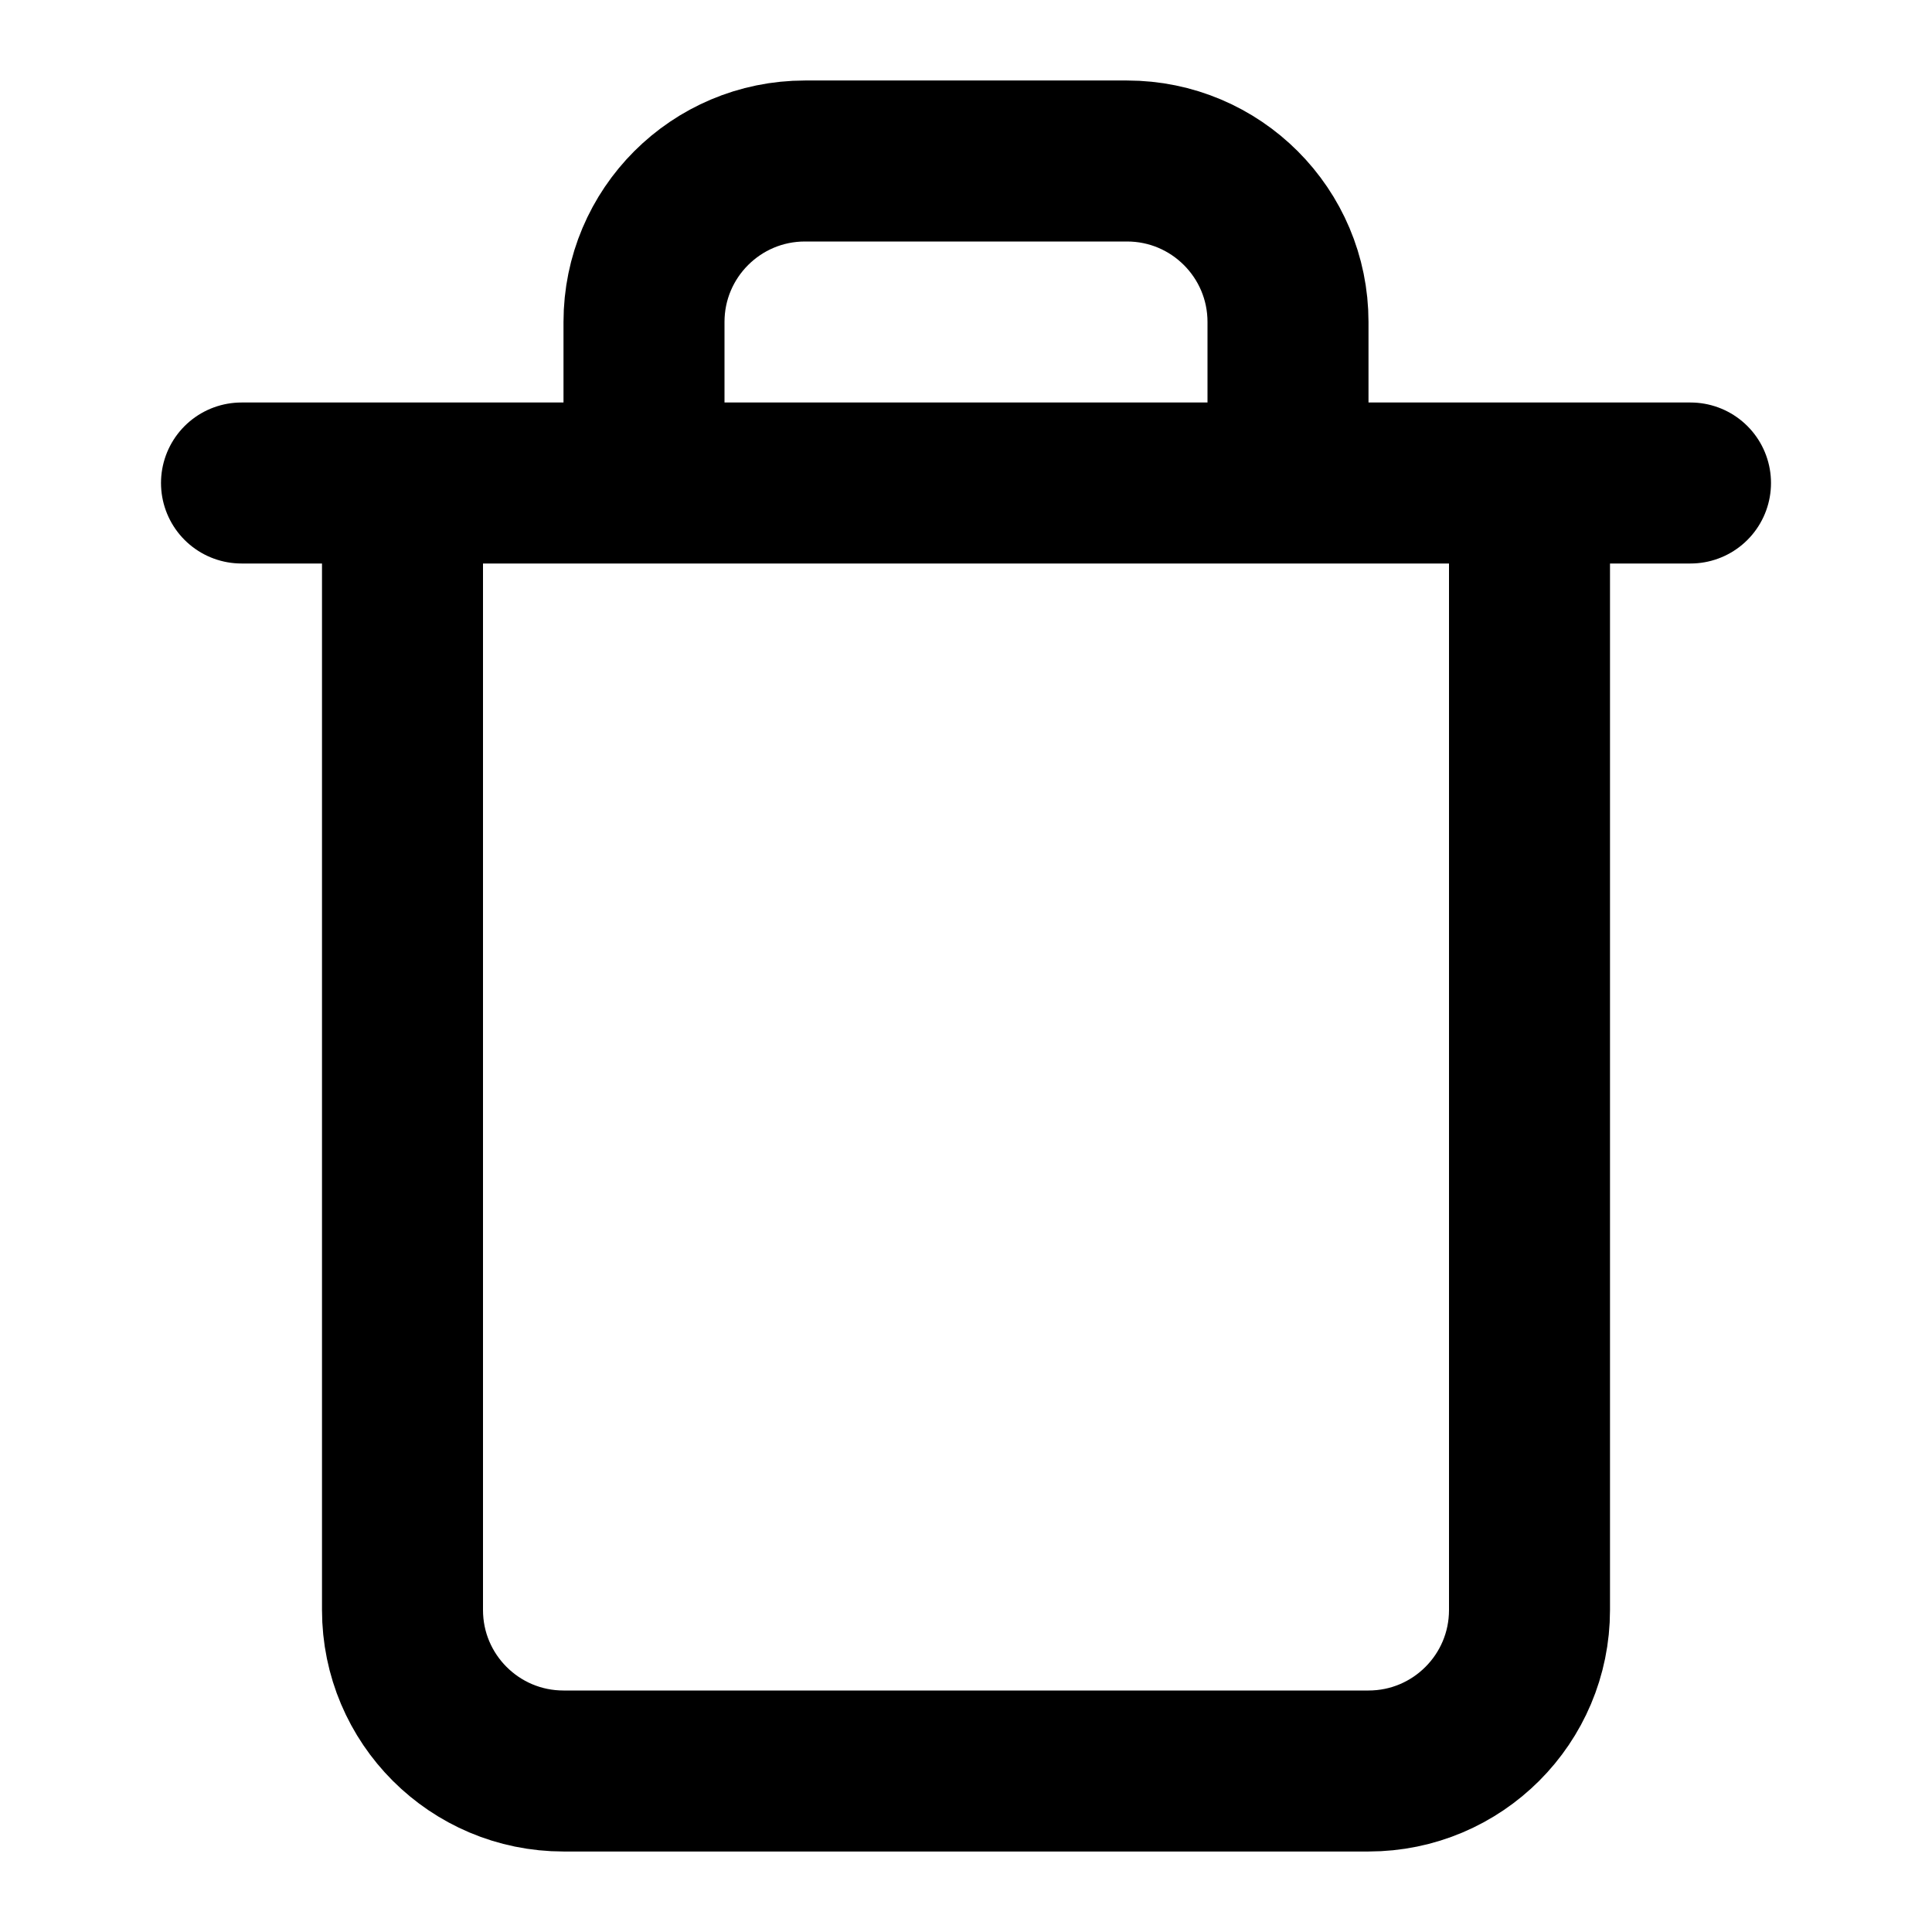
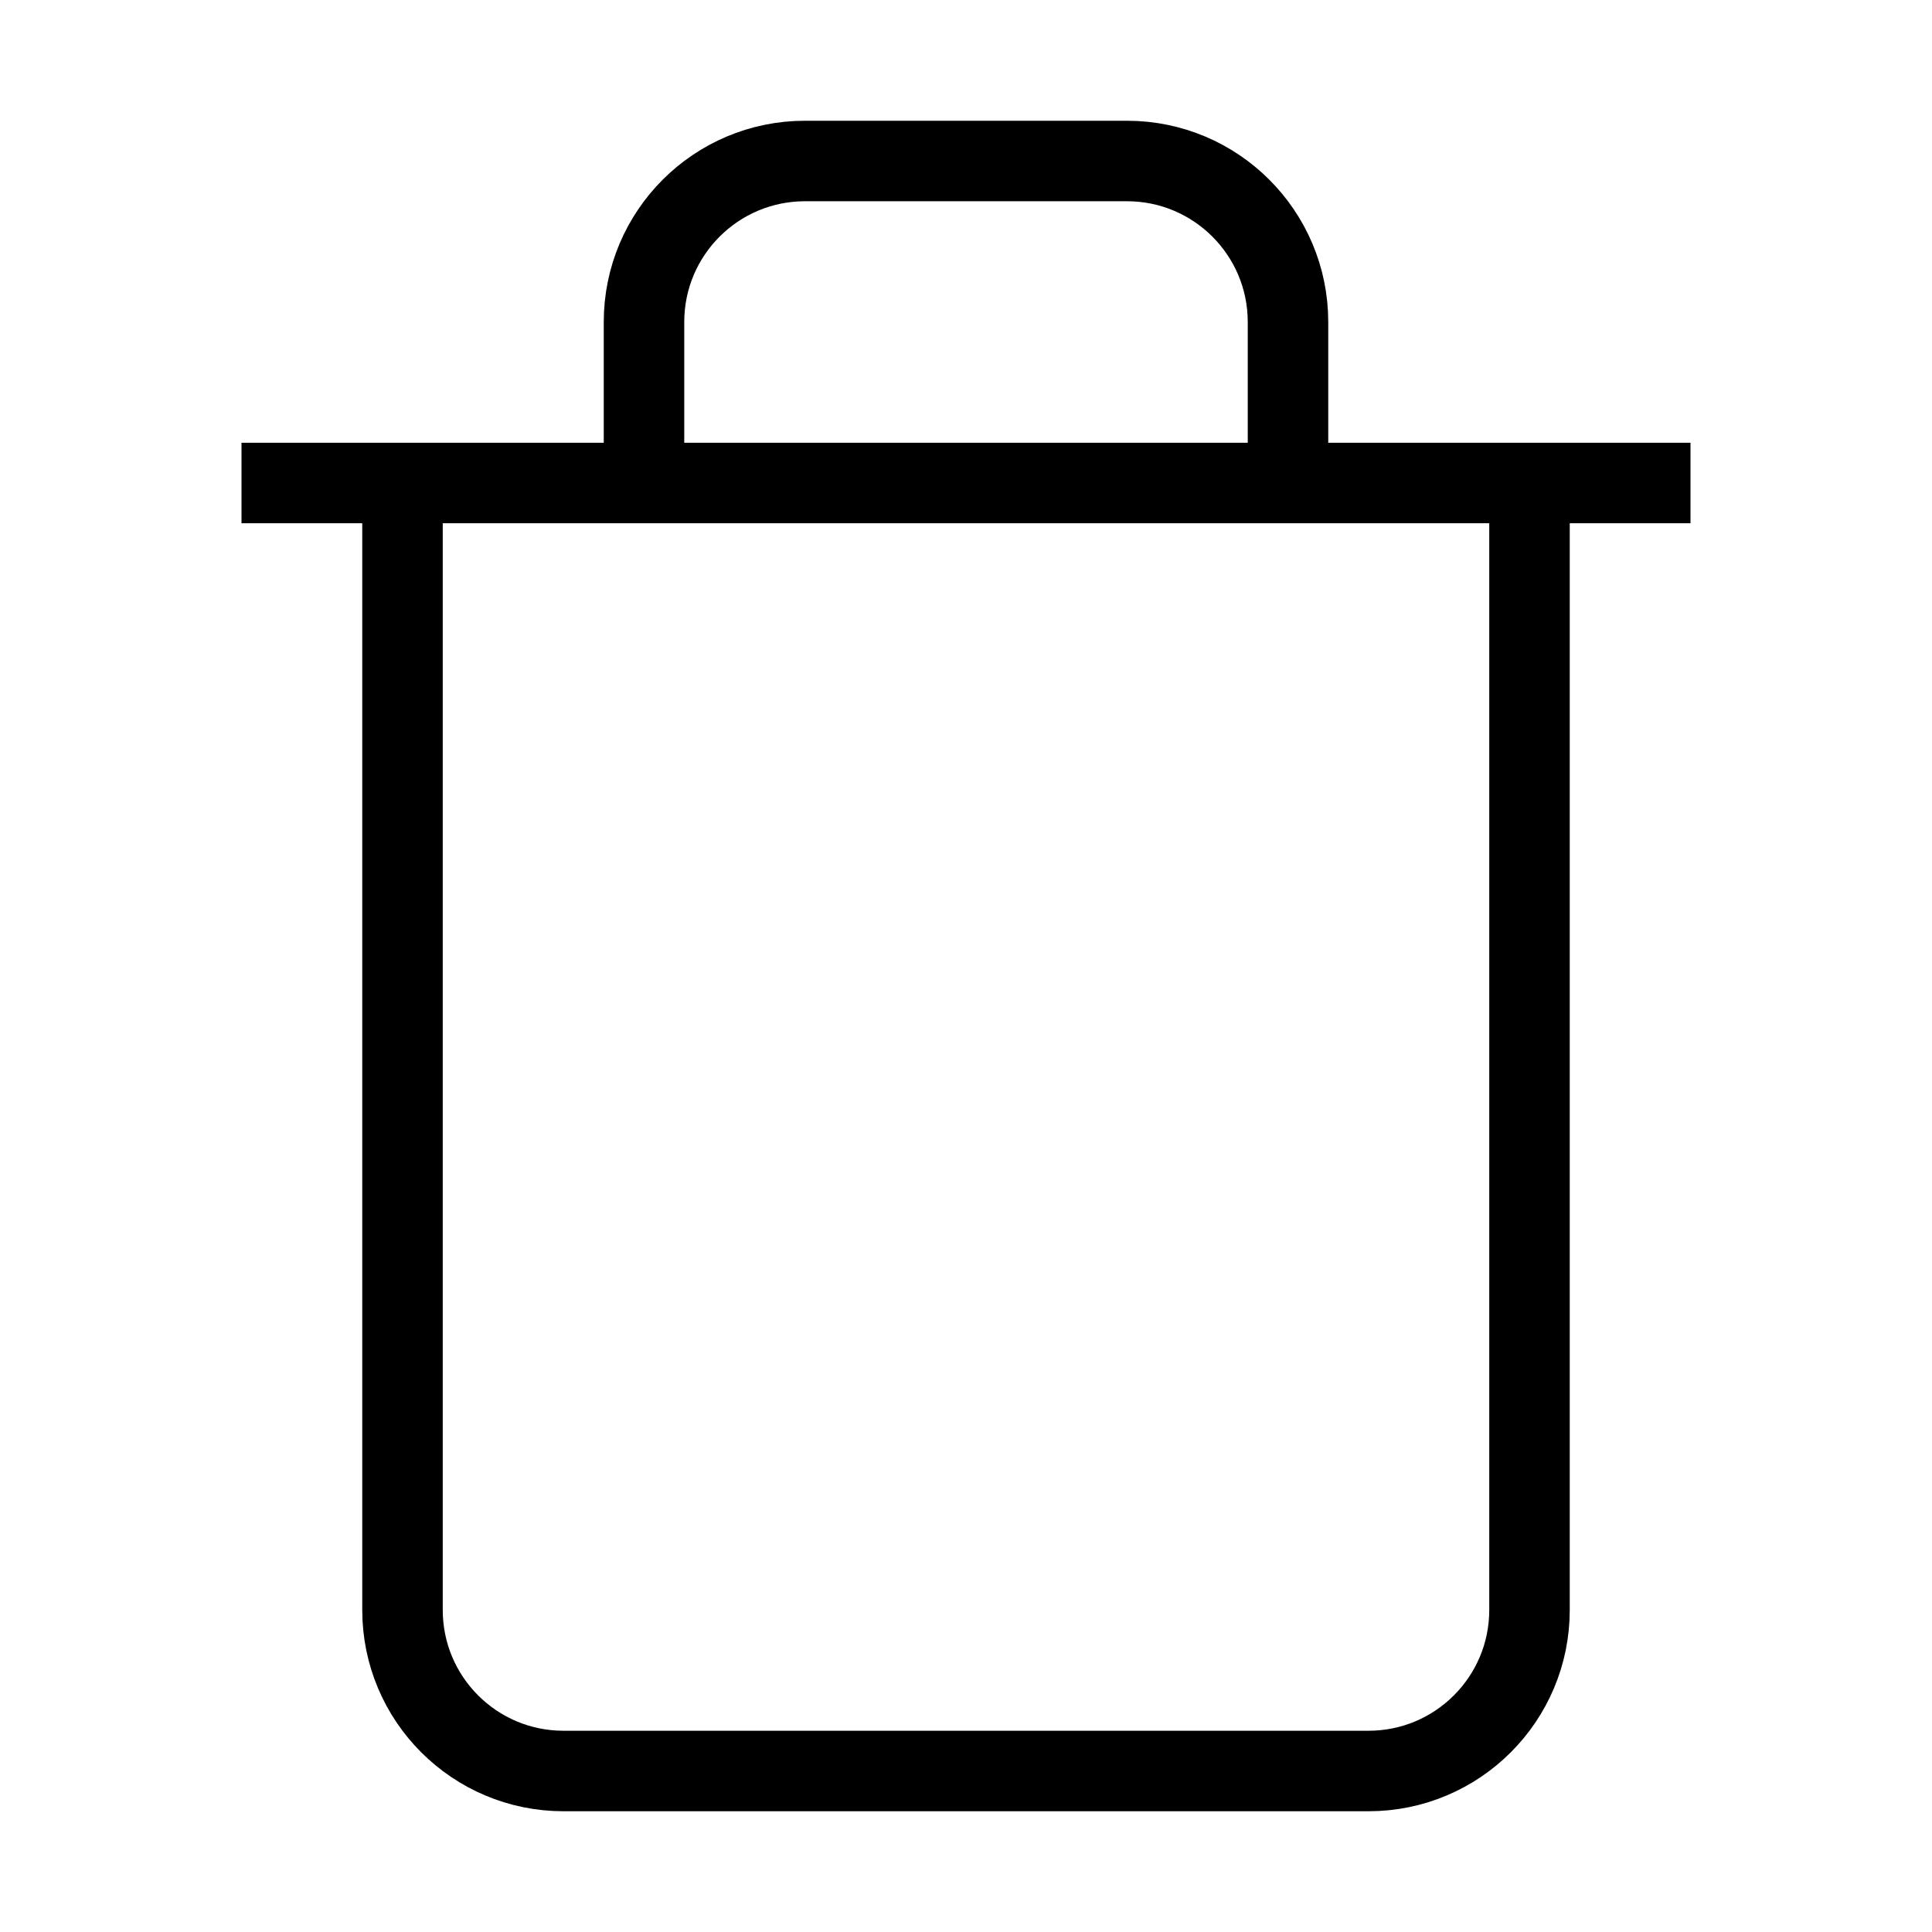
- <svg xmlns="http://www.w3.org/2000/svg" width="24" height="24" fill="none" stroke="currentColor" stroke-linecap="round" stroke-linejoin="round" stroke-width="2" class="feather feather-trash" viewBox="0 0 24 24">
+ <svg xmlns="http://www.w3.org/2000/svg" width="24" height="24" fill="none" stroke="currentColor" strokeLinecap="round" strokeLinejoin="round" strokeWidth="2" class="feather feather-trash" viewBox="0 0 24 24">
  <path d="M3 6h18m-2 0v14a2 2 0 0 1-2 2H7a2 2 0 0 1-2-2V6m3 0V4a2 2 0 0 1 2-2h4a2 2 0 0 1 2 2v2" />
</svg>
